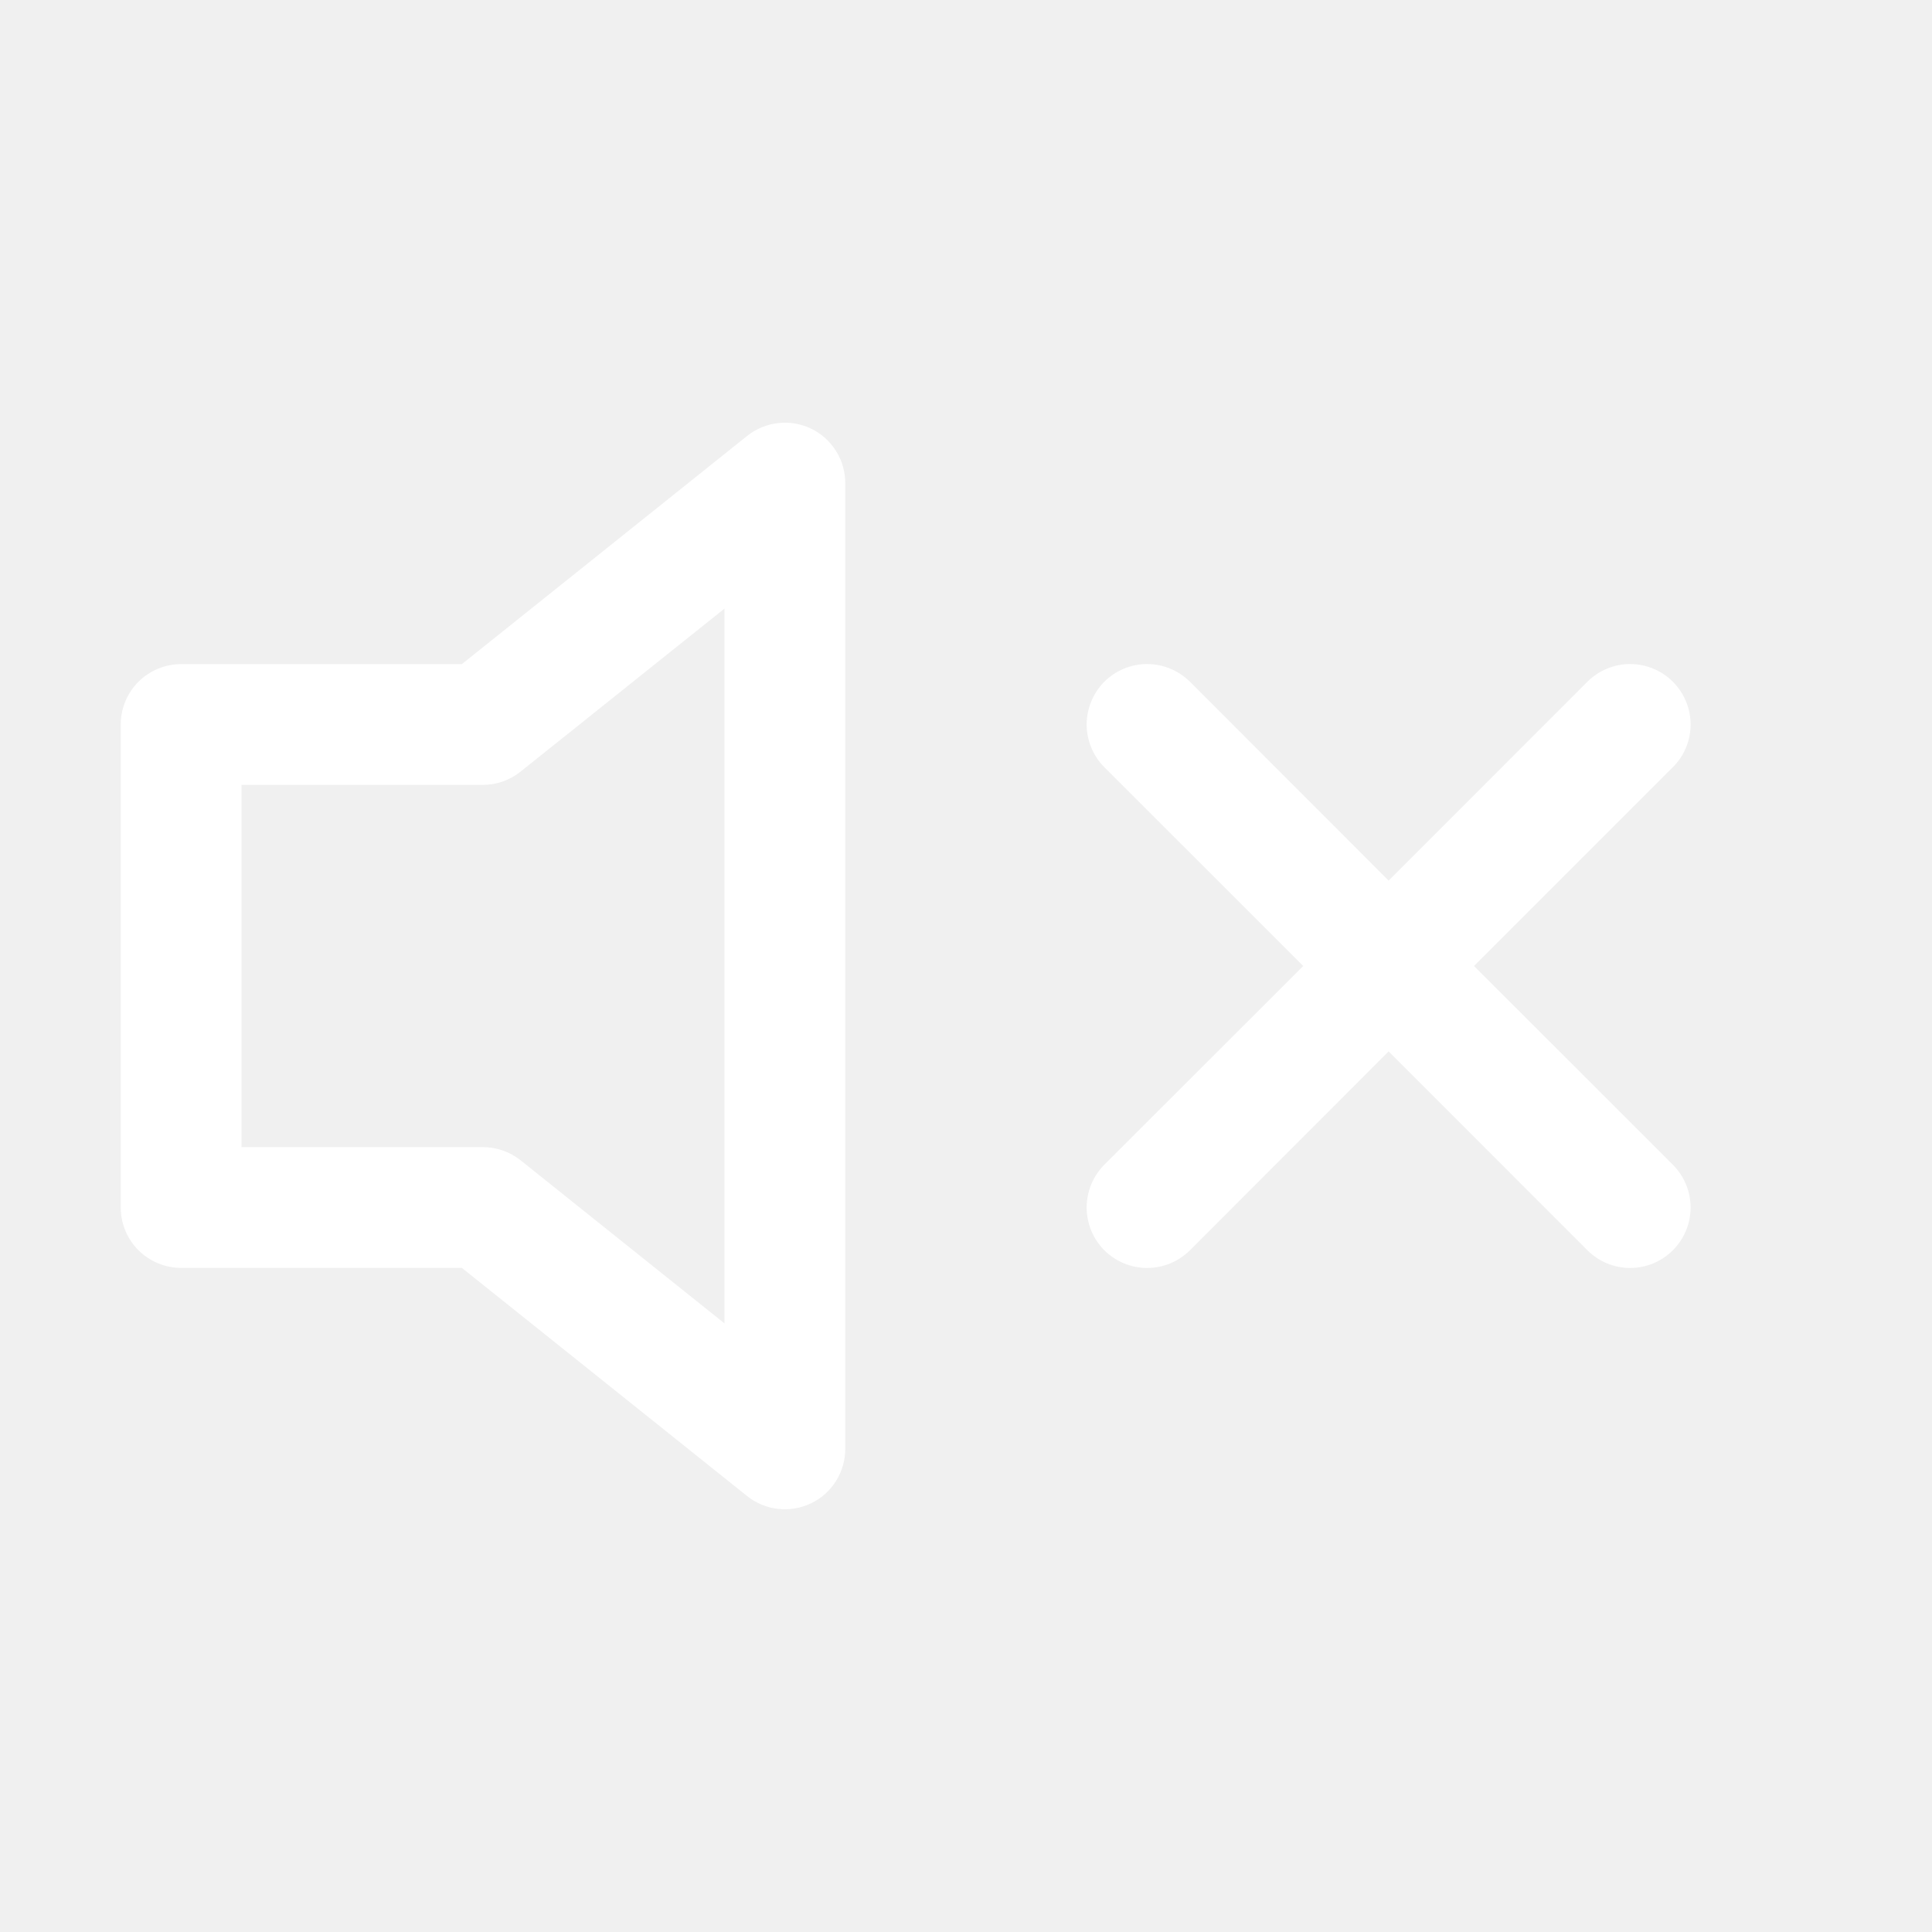
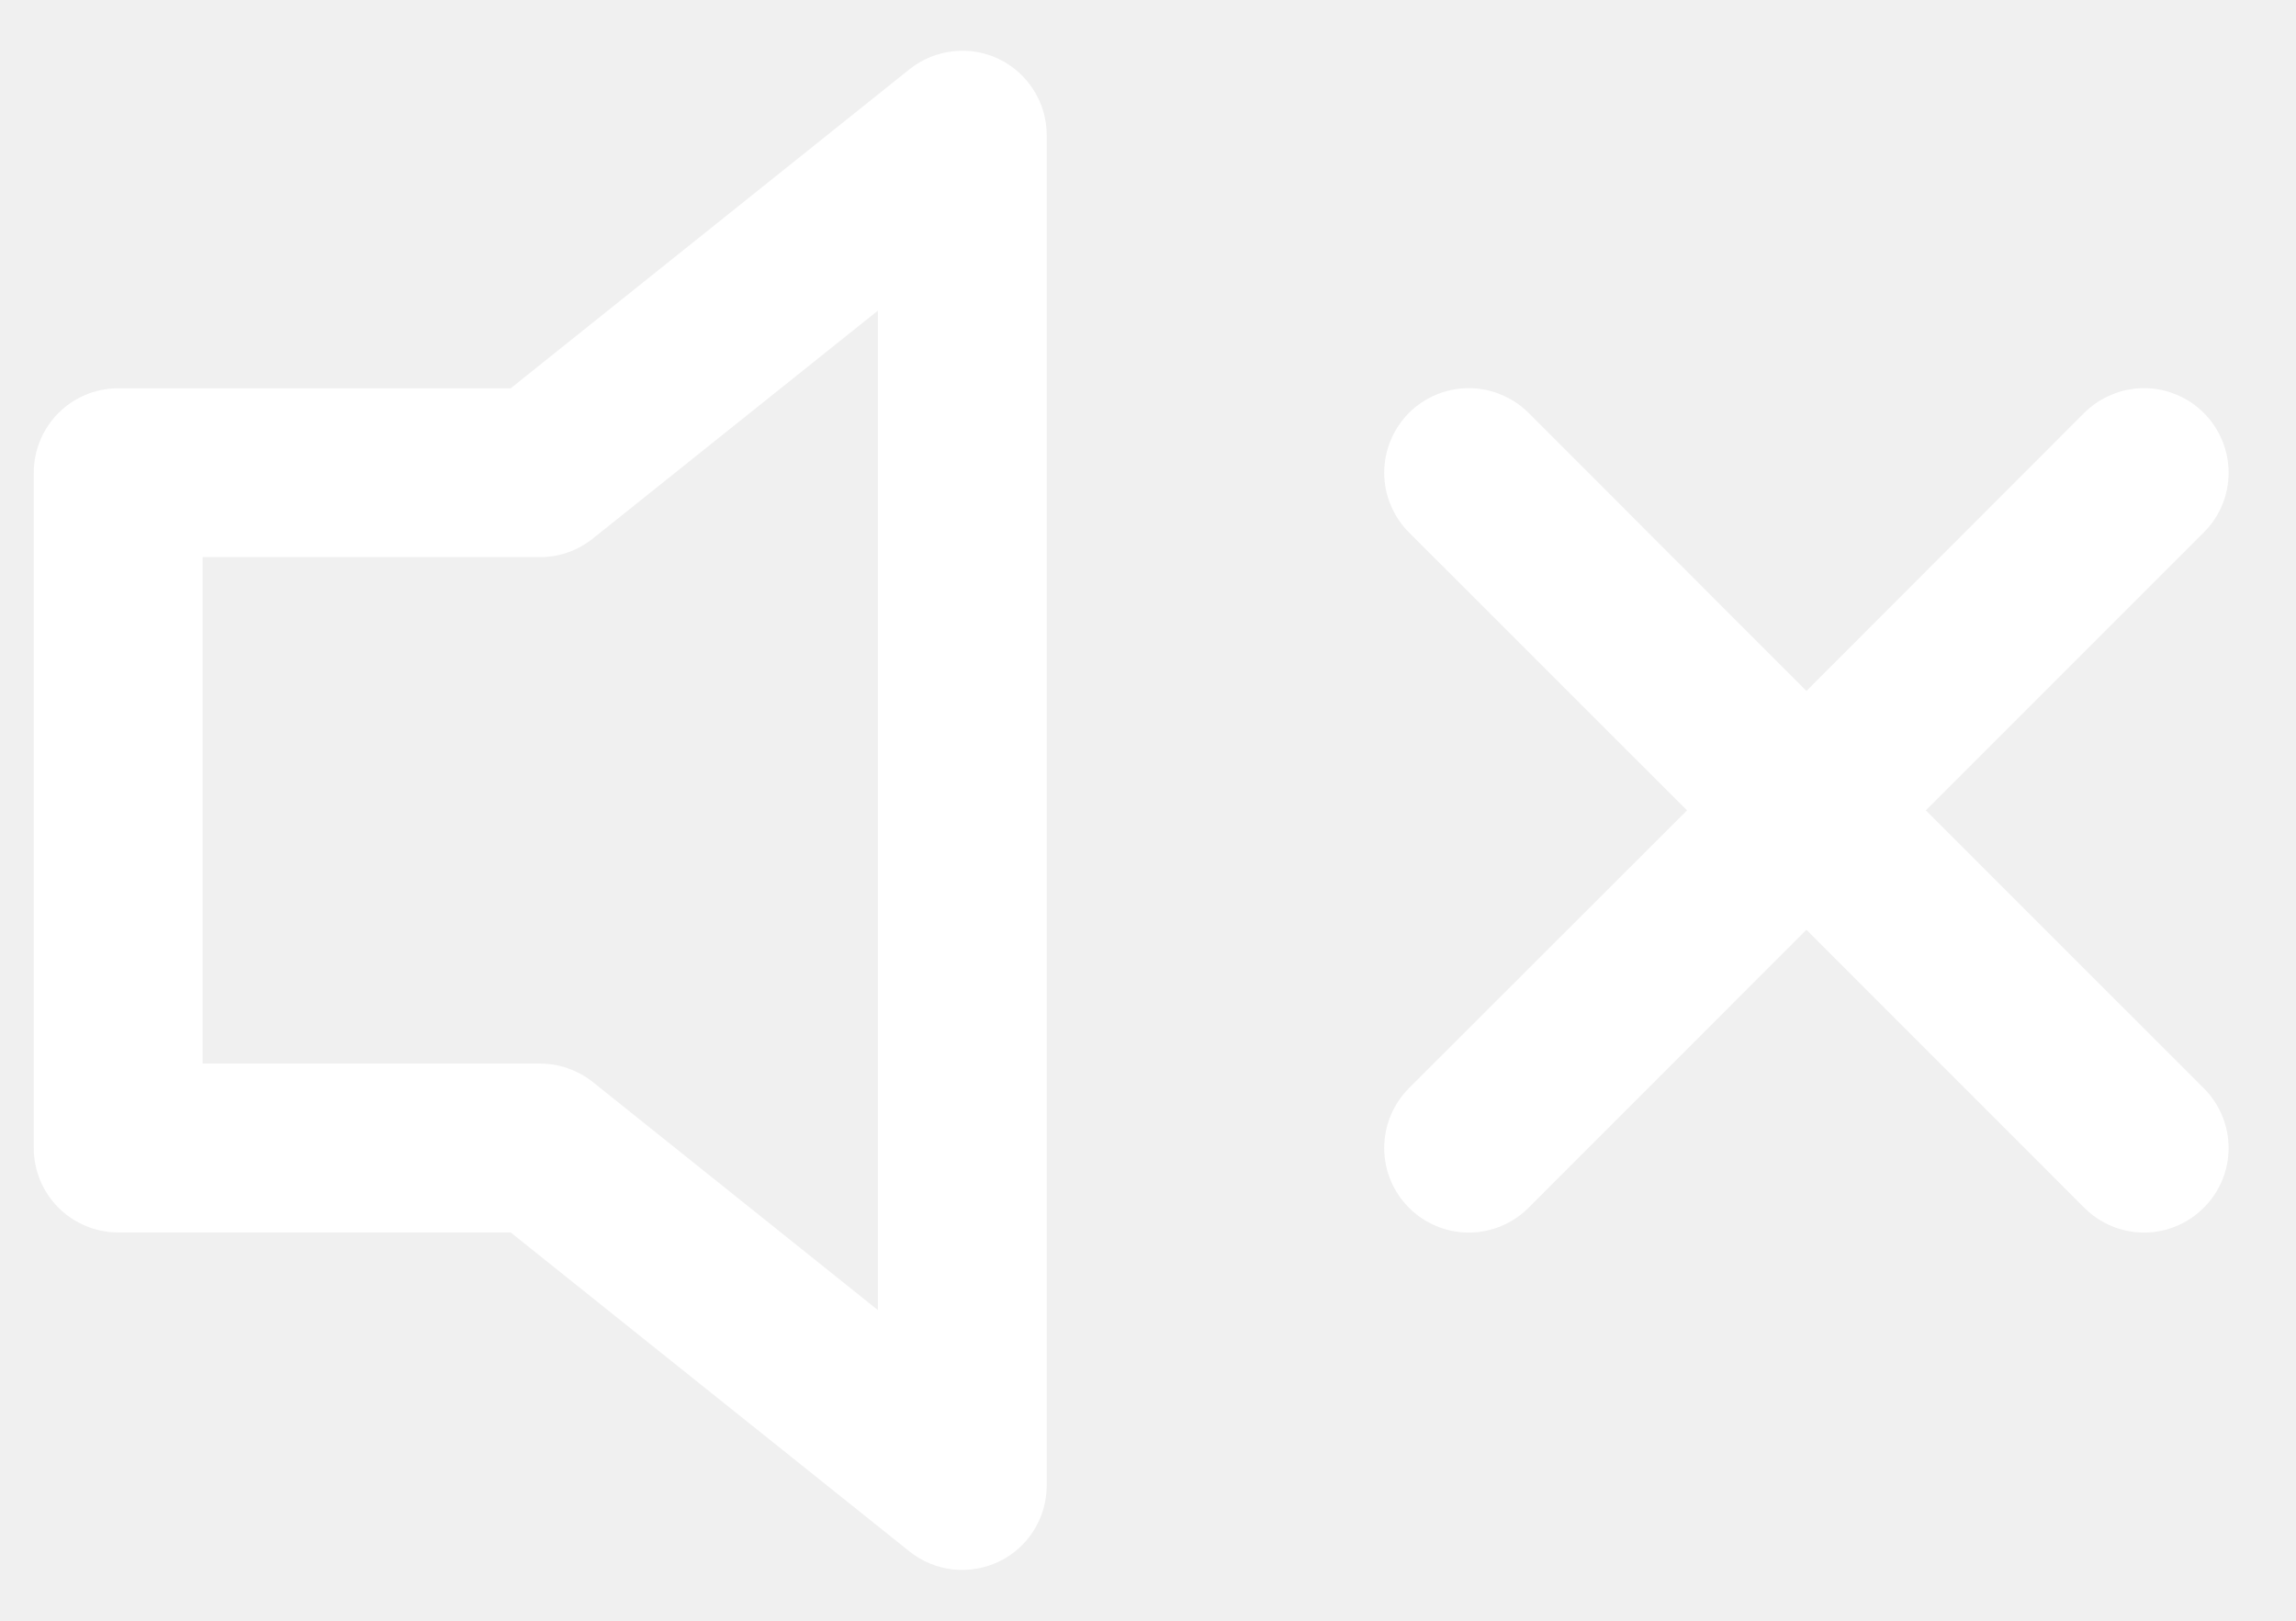
- <svg xmlns="http://www.w3.org/2000/svg" width="20" height="20" viewBox="0 0 20 20" fill="none">
-   <path d="M8.396 4.437C8.502 4.488 8.591 4.568 8.654 4.668C8.717 4.767 8.75 4.882 8.75 5V15C8.75 15.118 8.716 15.233 8.654 15.332C8.591 15.432 8.502 15.512 8.396 15.562C8.29 15.613 8.171 15.633 8.055 15.62C7.938 15.607 7.827 15.561 7.735 15.488L4.781 13.125H1.875C1.709 13.125 1.55 13.059 1.433 12.942C1.316 12.825 1.25 12.666 1.25 12.5V7.5C1.25 7.334 1.316 7.175 1.433 7.058C1.55 6.941 1.709 6.875 1.875 6.875H4.781L7.735 4.512C7.827 4.439 7.938 4.393 8.055 4.38C8.172 4.366 8.29 4.386 8.396 4.437V4.437ZM7.5 6.3L5.39 7.987C5.279 8.076 5.142 8.125 5 8.125H2.5V11.875H5C5.142 11.875 5.279 11.924 5.39 12.012L7.5 13.7V6.3ZM17.317 7.057C17.376 7.116 17.422 7.185 17.453 7.26C17.485 7.336 17.501 7.418 17.501 7.5C17.501 7.582 17.485 7.664 17.453 7.74C17.422 7.815 17.376 7.884 17.317 7.942L15.259 10L17.317 12.057C17.435 12.175 17.501 12.334 17.501 12.5C17.501 12.666 17.435 12.825 17.317 12.943C17.2 13.06 17.041 13.126 16.875 13.126C16.709 13.126 16.55 13.06 16.433 12.943L14.375 10.884L12.318 12.943C12.2 13.06 12.041 13.126 11.875 13.126C11.709 13.126 11.55 13.06 11.432 12.943C11.315 12.825 11.249 12.666 11.249 12.5C11.249 12.334 11.315 12.175 11.432 12.057L13.491 10L11.432 7.942C11.374 7.884 11.328 7.815 11.297 7.739C11.265 7.664 11.249 7.582 11.249 7.5C11.249 7.418 11.265 7.336 11.297 7.261C11.328 7.185 11.374 7.116 11.432 7.057C11.55 6.94 11.709 6.874 11.875 6.874C11.957 6.874 12.039 6.89 12.114 6.922C12.19 6.953 12.259 6.999 12.318 7.057L14.375 9.116L16.433 7.057C16.491 6.999 16.559 6.953 16.636 6.922C16.711 6.89 16.793 6.874 16.875 6.874C16.957 6.874 17.039 6.89 17.114 6.922C17.191 6.953 17.259 6.999 17.317 7.057V7.057Z" fill="white" />
+ <svg xmlns="http://www.w3.org/2000/svg" width="17" height="12" viewBox="0 0 17 12" fill="none">
+   <path d="M7.396 0.437C7.502 0.488 7.591 0.568 7.654 0.668C7.717 0.767 7.75 0.882 7.75 1V11C7.75 11.118 7.716 11.233 7.654 11.332C7.591 11.432 7.502 11.512 7.396 11.562C7.29 11.613 7.171 11.633 7.054 11.62C6.938 11.607 6.827 11.561 6.735 11.488L3.781 9.125H0.875C0.709 9.125 0.55 9.059 0.433 8.942C0.316 8.825 0.25 8.666 0.25 8.5V3.5C0.25 3.334 0.316 3.175 0.433 3.058C0.55 2.941 0.709 2.875 0.875 2.875H3.781L6.735 0.512C6.827 0.439 6.938 0.393 7.055 0.38C7.172 0.366 7.29 0.386 7.396 0.437ZM6.5 2.3L4.39 3.987C4.279 4.076 4.142 4.125 4 4.125H1.5V7.875H4C4.142 7.875 4.279 7.924 4.39 8.012L6.5 9.7V2.3ZM16.317 3.057C16.376 3.116 16.422 3.185 16.453 3.26C16.485 3.336 16.501 3.418 16.501 3.5C16.501 3.582 16.485 3.664 16.453 3.74C16.422 3.815 16.376 3.884 16.317 3.942L14.259 6L16.317 8.057C16.435 8.175 16.501 8.334 16.501 8.5C16.501 8.666 16.435 8.825 16.317 8.942C16.2 9.06 16.041 9.126 15.875 9.126C15.709 9.126 15.55 9.06 15.432 8.942L13.375 6.884L11.318 8.942C11.2 9.06 11.041 9.126 10.875 9.126C10.709 9.126 10.55 9.06 10.432 8.942C10.315 8.825 10.249 8.666 10.249 8.5C10.249 8.334 10.315 8.175 10.432 8.057L12.491 6L10.432 3.942C10.374 3.884 10.328 3.815 10.297 3.739C10.265 3.664 10.249 3.582 10.249 3.5C10.249 3.418 10.265 3.336 10.297 3.26C10.328 3.185 10.374 3.116 10.432 3.057C10.55 2.94 10.709 2.874 10.875 2.874C10.957 2.874 11.039 2.89 11.114 2.922C11.19 2.953 11.259 2.999 11.318 3.057L13.375 5.116L15.432 3.057C15.491 2.999 15.559 2.953 15.636 2.922C15.711 2.89 15.793 2.874 15.875 2.874C15.957 2.874 16.039 2.89 16.114 2.922C16.191 2.953 16.259 2.999 16.317 3.057Z" fill="white" />
</svg>
